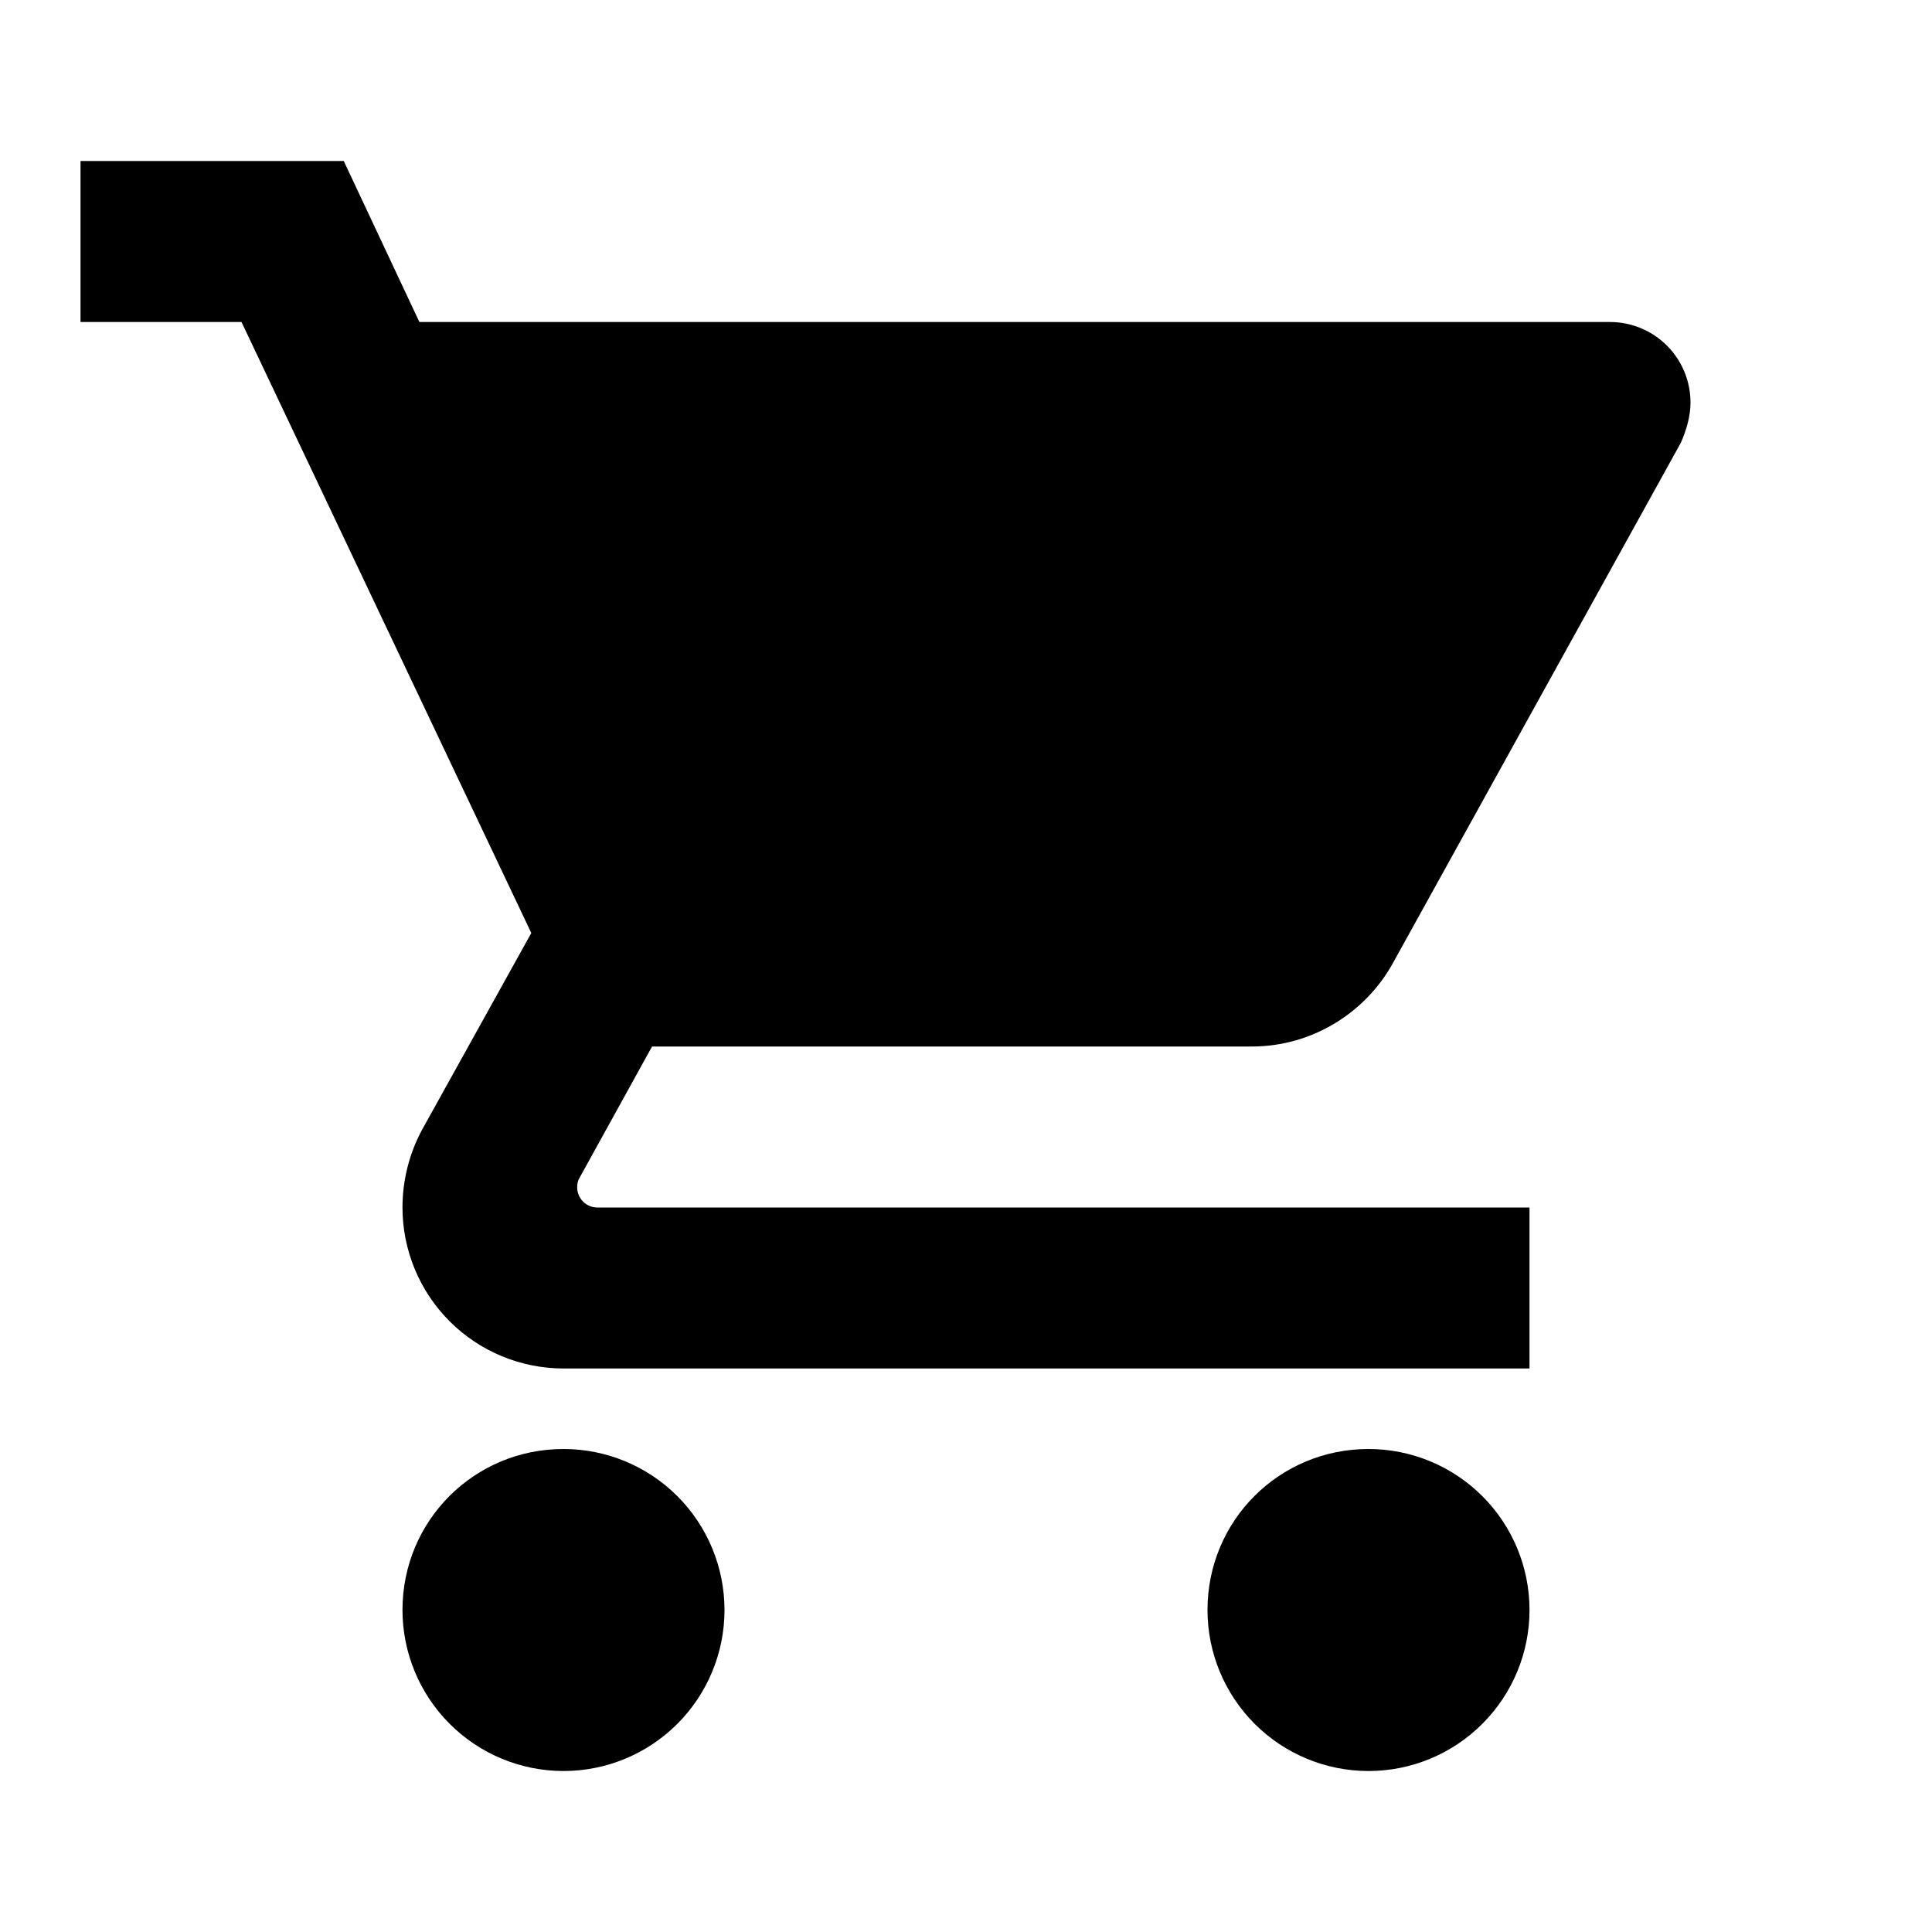
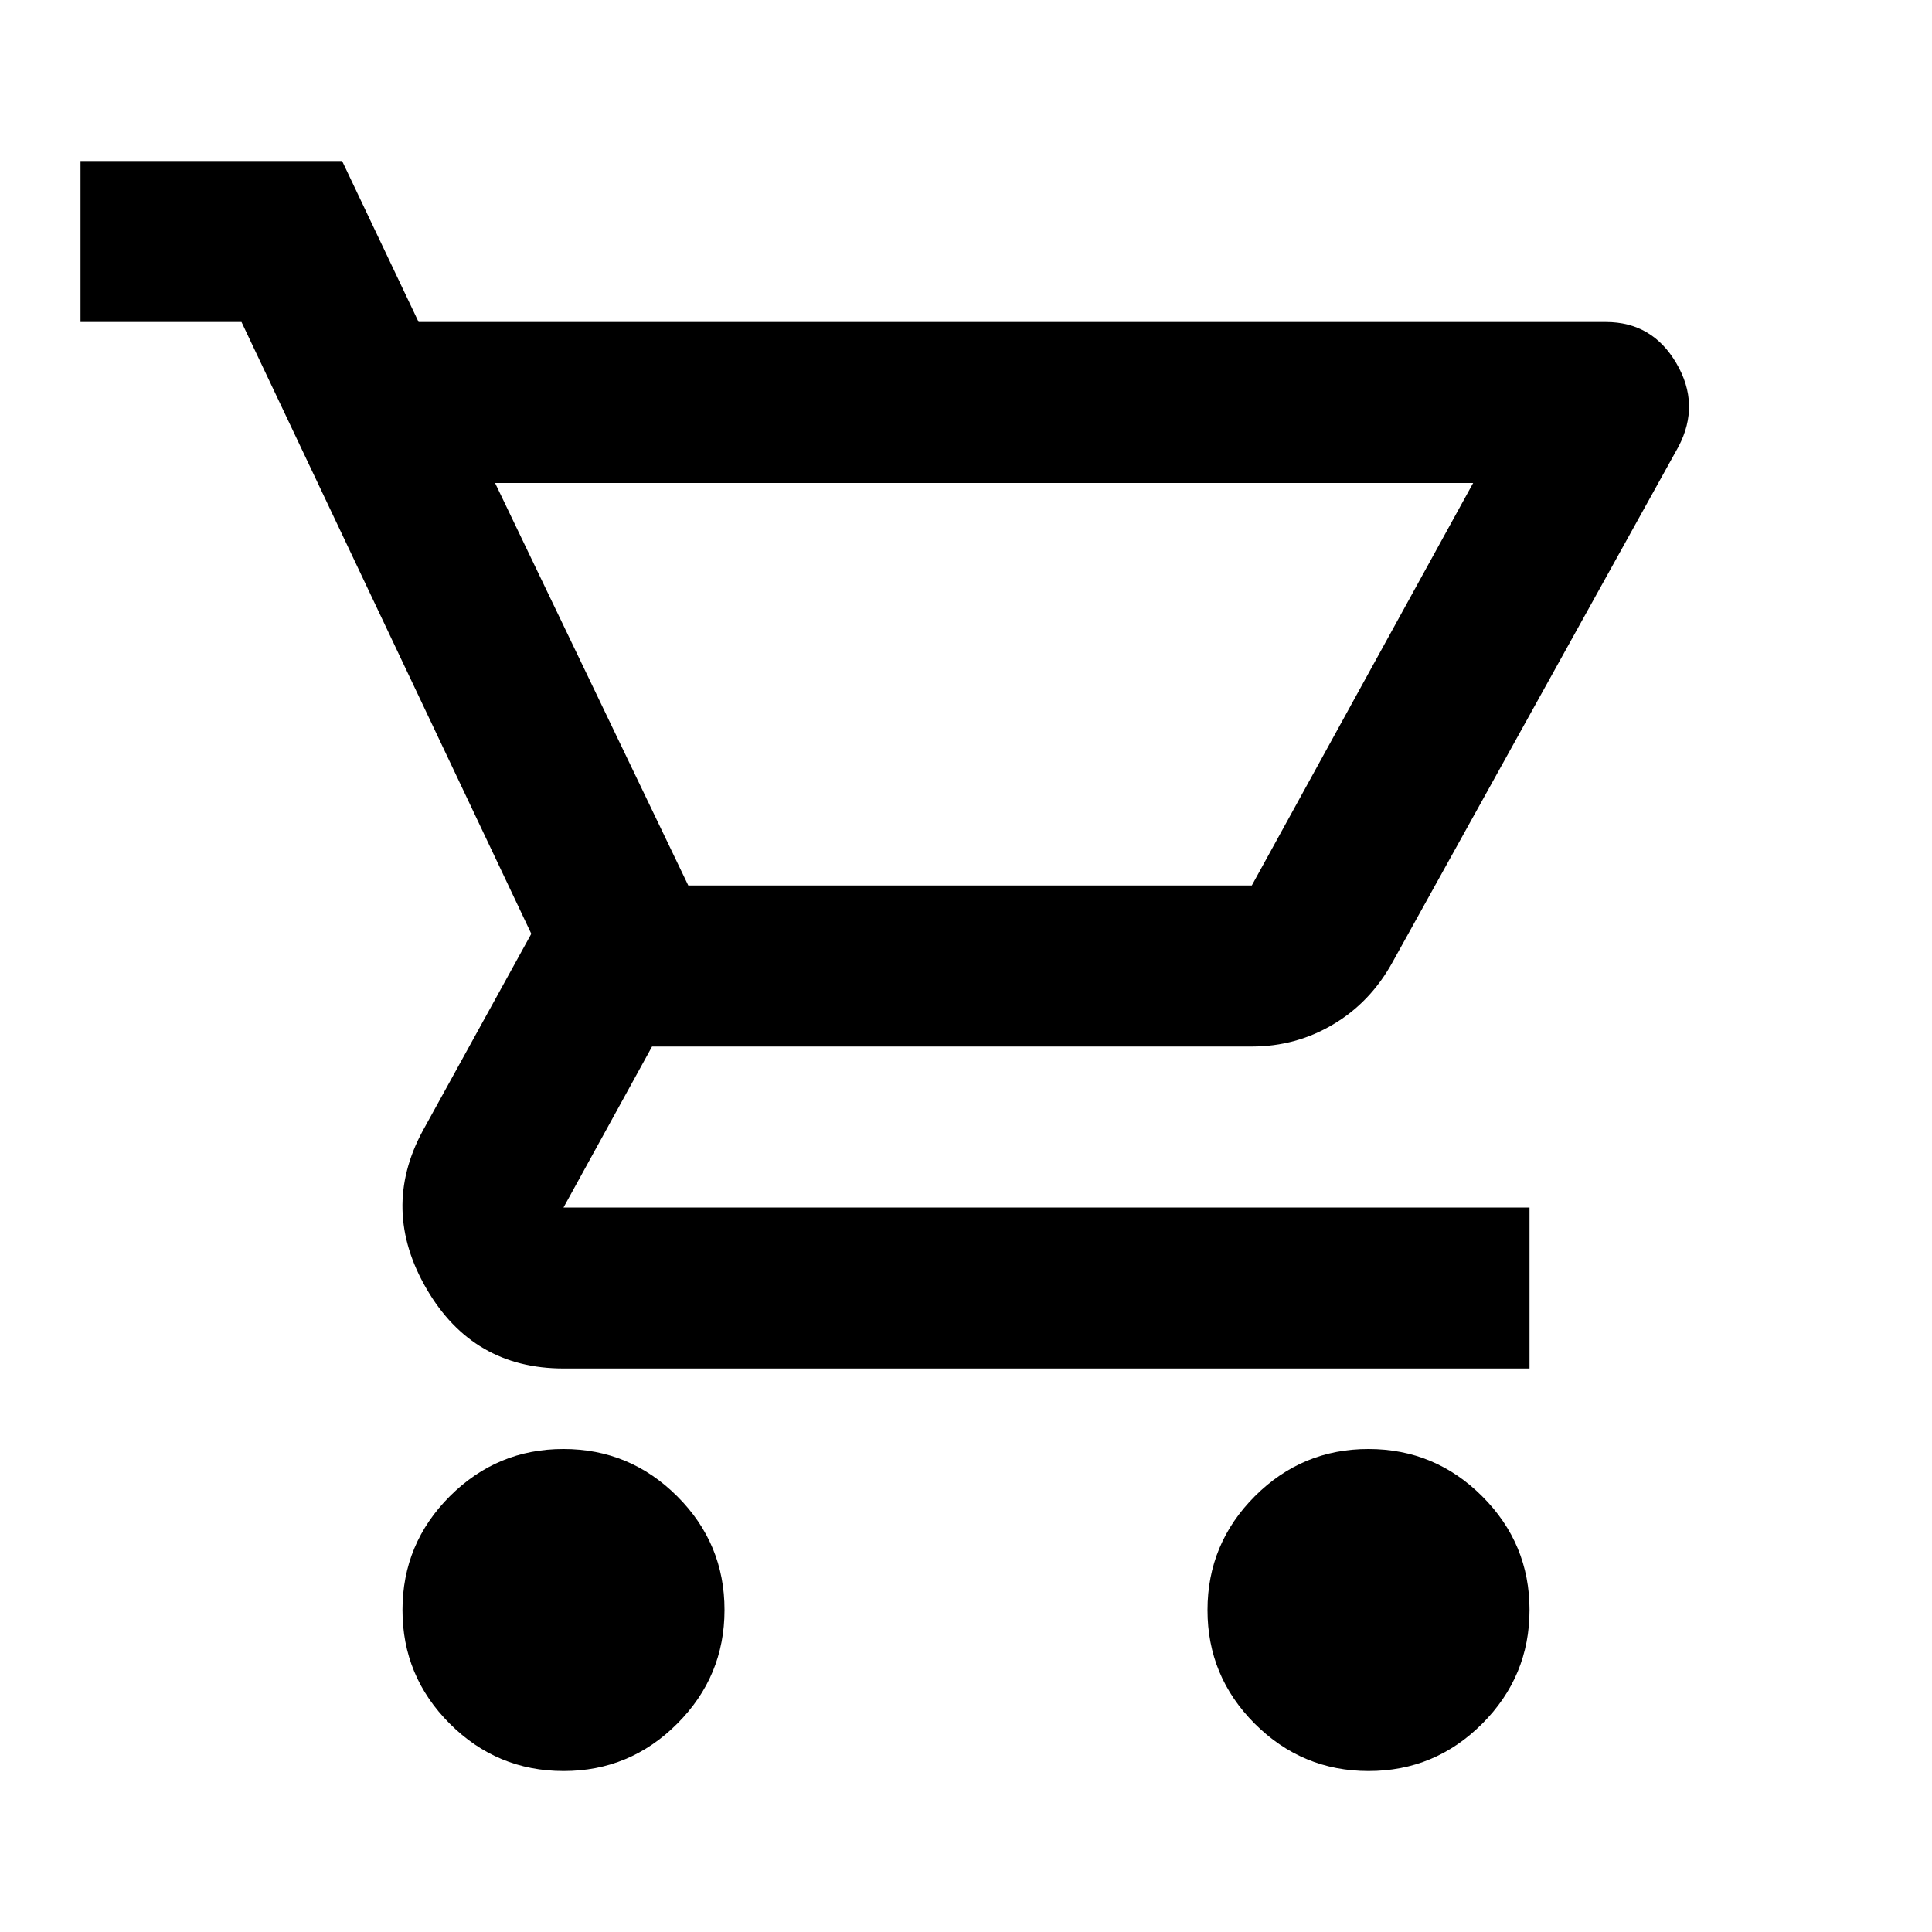
<svg xmlns="http://www.w3.org/2000/svg" width="40" height="40" viewBox="0 0 40 40" fill="none">
-   <path d="M28.333 30C26.483 30 25 31.483 25 33.333C25 34.217 25.351 35.065 25.976 35.69C26.602 36.316 27.449 36.667 28.333 36.667C29.217 36.667 30.065 36.316 30.69 35.69C31.316 35.065 31.667 34.217 31.667 33.333C31.667 32.449 31.316 31.601 30.69 30.976C30.065 30.351 29.217 30 28.333 30ZM1.667 3.333V6.667H5L11 19.317L8.733 23.4C8.483 23.867 8.333 24.417 8.333 25C8.333 25.884 8.685 26.732 9.31 27.357C9.935 27.982 10.783 28.333 11.667 28.333H31.667V25H12.367C12.256 25 12.15 24.956 12.072 24.878C11.994 24.8 11.95 24.694 11.95 24.583C11.95 24.5 11.967 24.433 12 24.383L13.5 21.667H25.917C27.167 21.667 28.267 20.967 28.833 19.95L34.8 9.167C34.917 8.9 35 8.617 35 8.333C35 7.891 34.824 7.467 34.512 7.155C34.199 6.842 33.775 6.667 33.333 6.667H8.683L7.117 3.333M11.667 30C9.817 30 8.333 31.483 8.333 33.333C8.333 34.217 8.685 35.065 9.31 35.69C9.935 36.316 10.783 36.667 11.667 36.667C12.551 36.667 13.399 36.316 14.024 35.69C14.649 35.065 15 34.217 15 33.333C15 32.449 14.649 31.601 14.024 30.976C13.399 30.351 12.551 30 11.667 30Z" fill="black" />
+   <path d="M11.667 36.667C10.75 36.667 9.965 36.34 9.312 35.687C8.658 35.033 8.332 34.249 8.333 33.333C8.333 32.417 8.66 31.632 9.313 30.978C9.967 30.325 10.751 29.999 11.667 30C12.583 30 13.368 30.327 14.022 30.98C14.675 31.633 15.001 32.418 15 33.333C15 34.25 14.673 35.035 14.02 35.688C13.367 36.342 12.582 36.668 11.667 36.667ZM28.333 36.667C27.417 36.667 26.632 36.34 25.978 35.687C25.325 35.033 24.999 34.249 25 33.333C25 32.417 25.327 31.632 25.98 30.978C26.633 30.325 27.418 29.999 28.333 30C29.25 30 30.035 30.327 30.688 30.98C31.342 31.633 31.668 32.418 31.667 33.333C31.667 34.25 31.34 35.035 30.687 35.688C30.033 36.342 29.249 36.668 28.333 36.667ZM10.25 10L14.25 18.333H25.917L30.5 10H10.25ZM8.667 6.667H33.25C33.889 6.667 34.375 6.952 34.708 7.522C35.042 8.092 35.056 8.668 34.75 9.25L28.833 19.917C28.528 20.472 28.118 20.903 27.603 21.208C27.089 21.514 26.527 21.667 25.917 21.667H13.5L11.667 25H31.667V28.333H11.667C10.417 28.333 9.472 27.785 8.833 26.687C8.194 25.589 8.167 24.499 8.75 23.417L11 19.333L5 6.667H1.667V3.333H7.083L8.667 6.667Z" fill="black" />
</svg>
